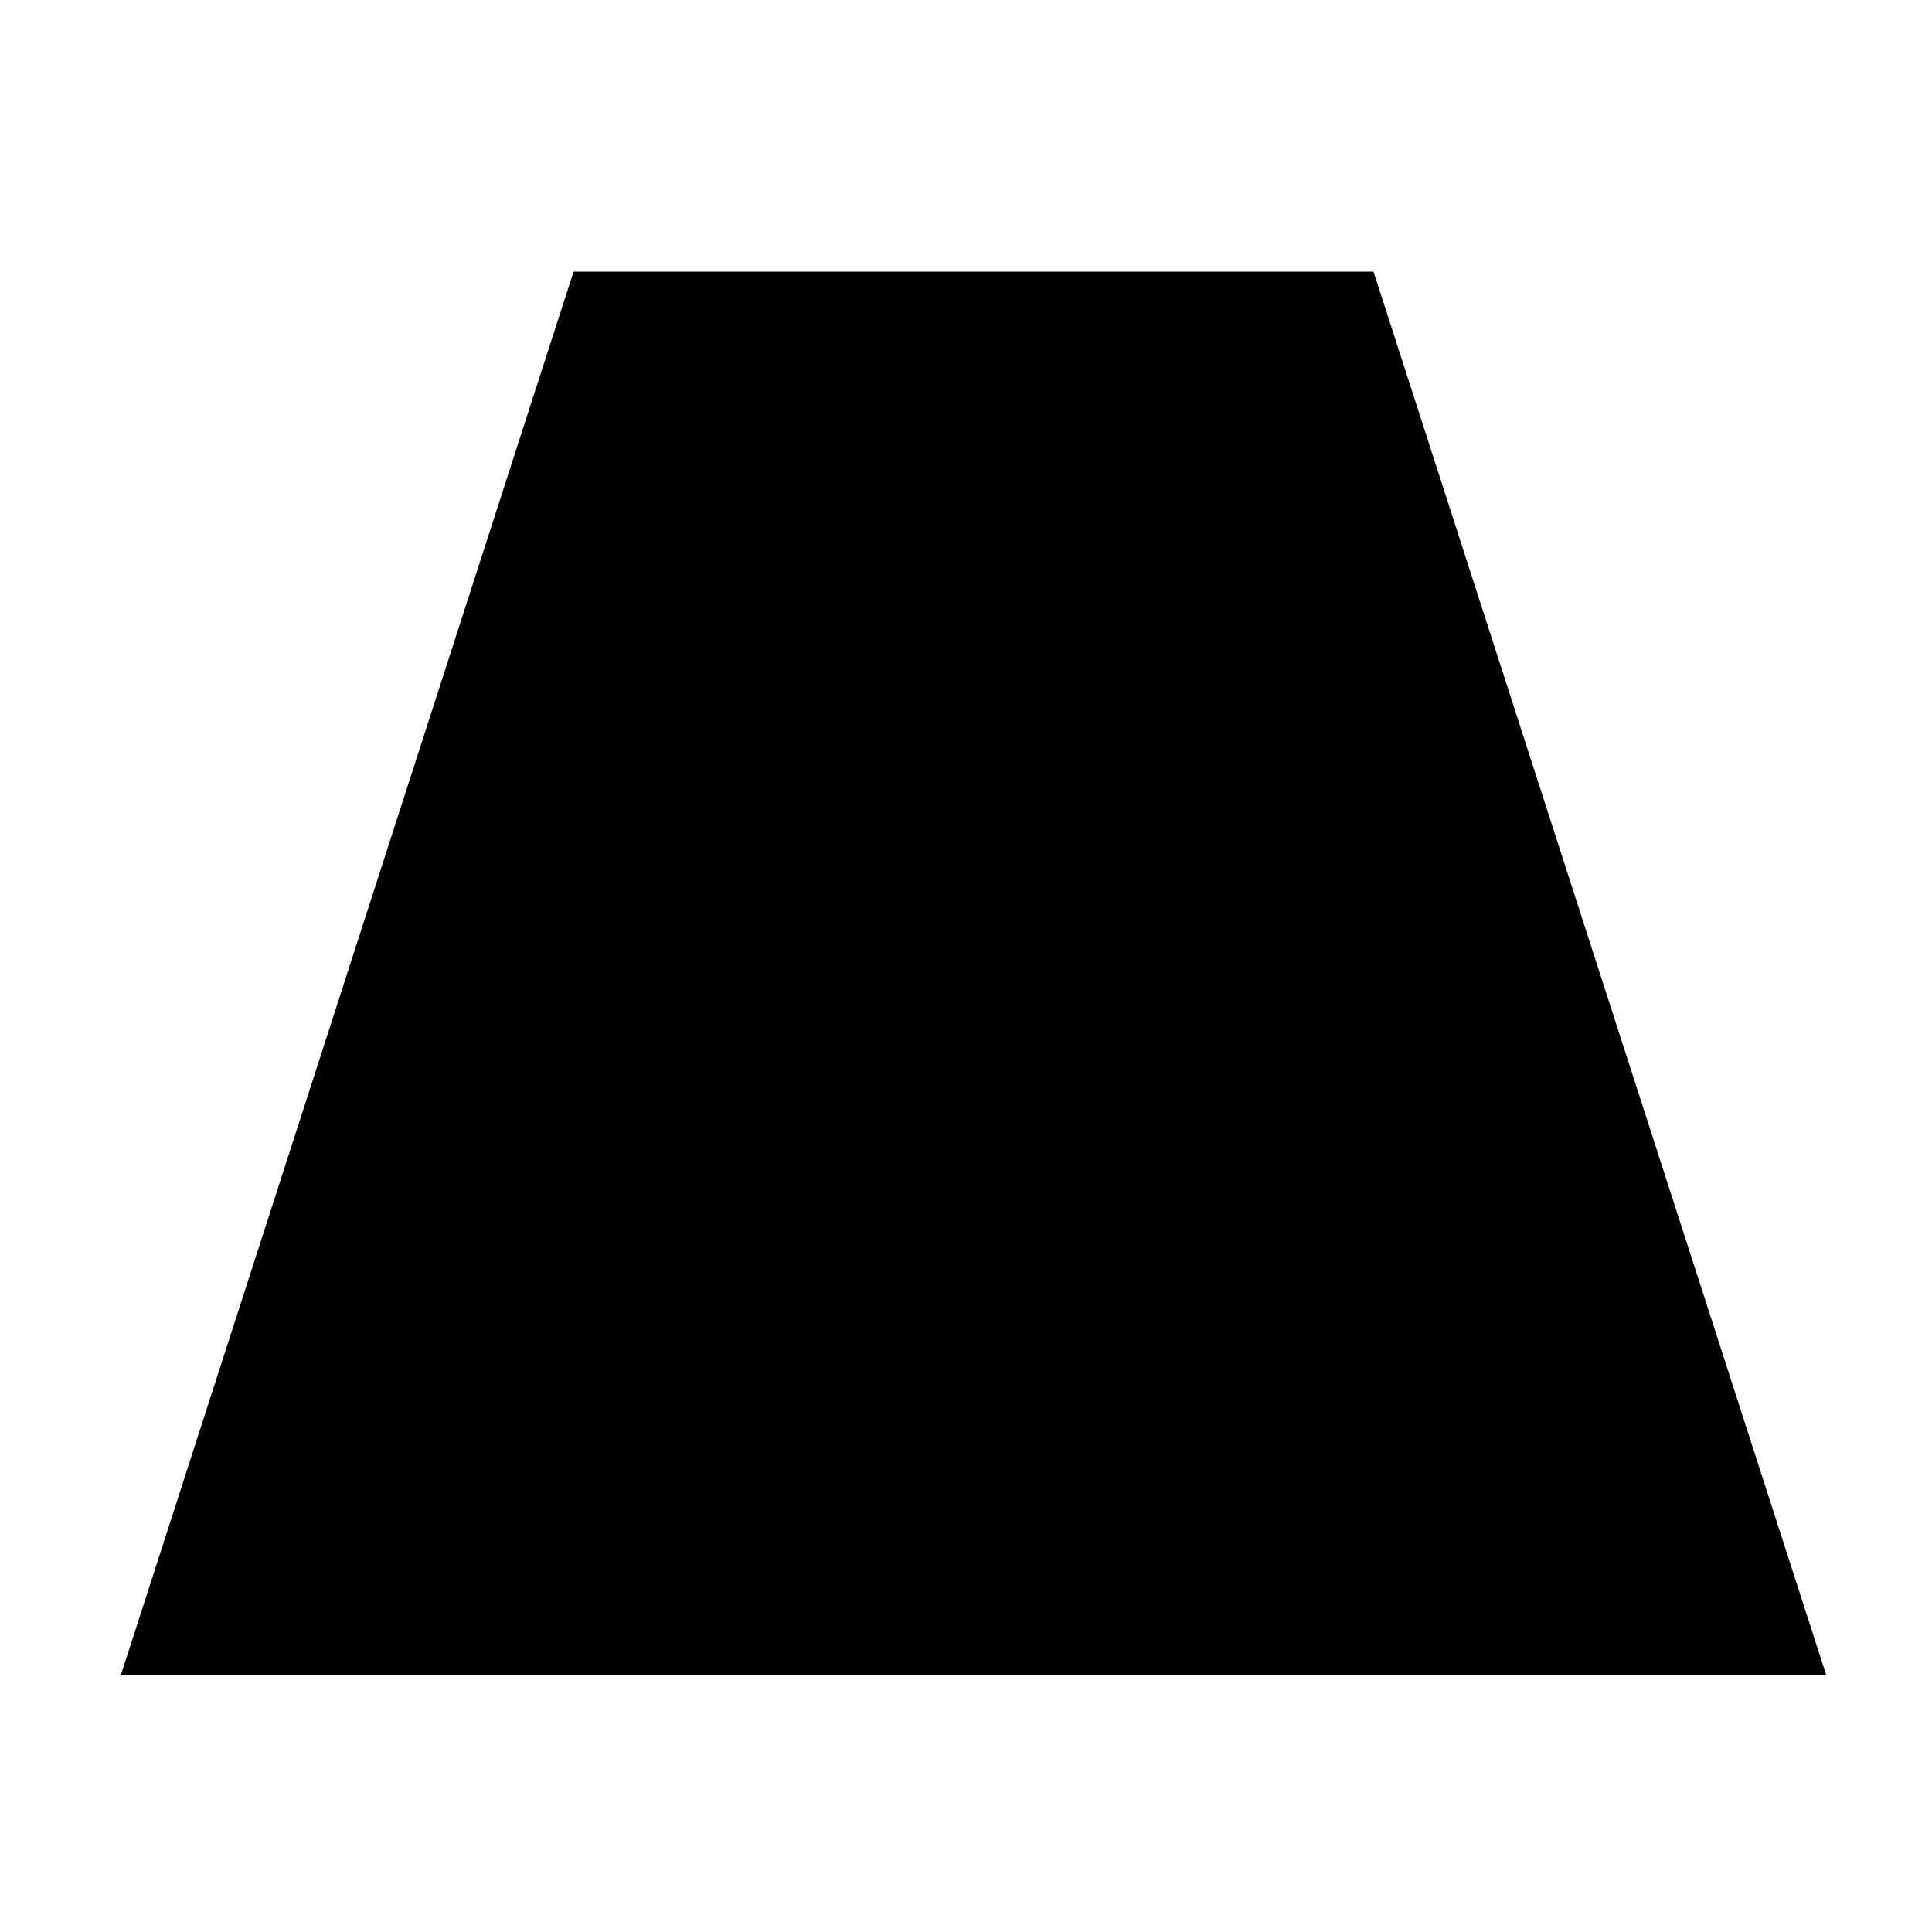
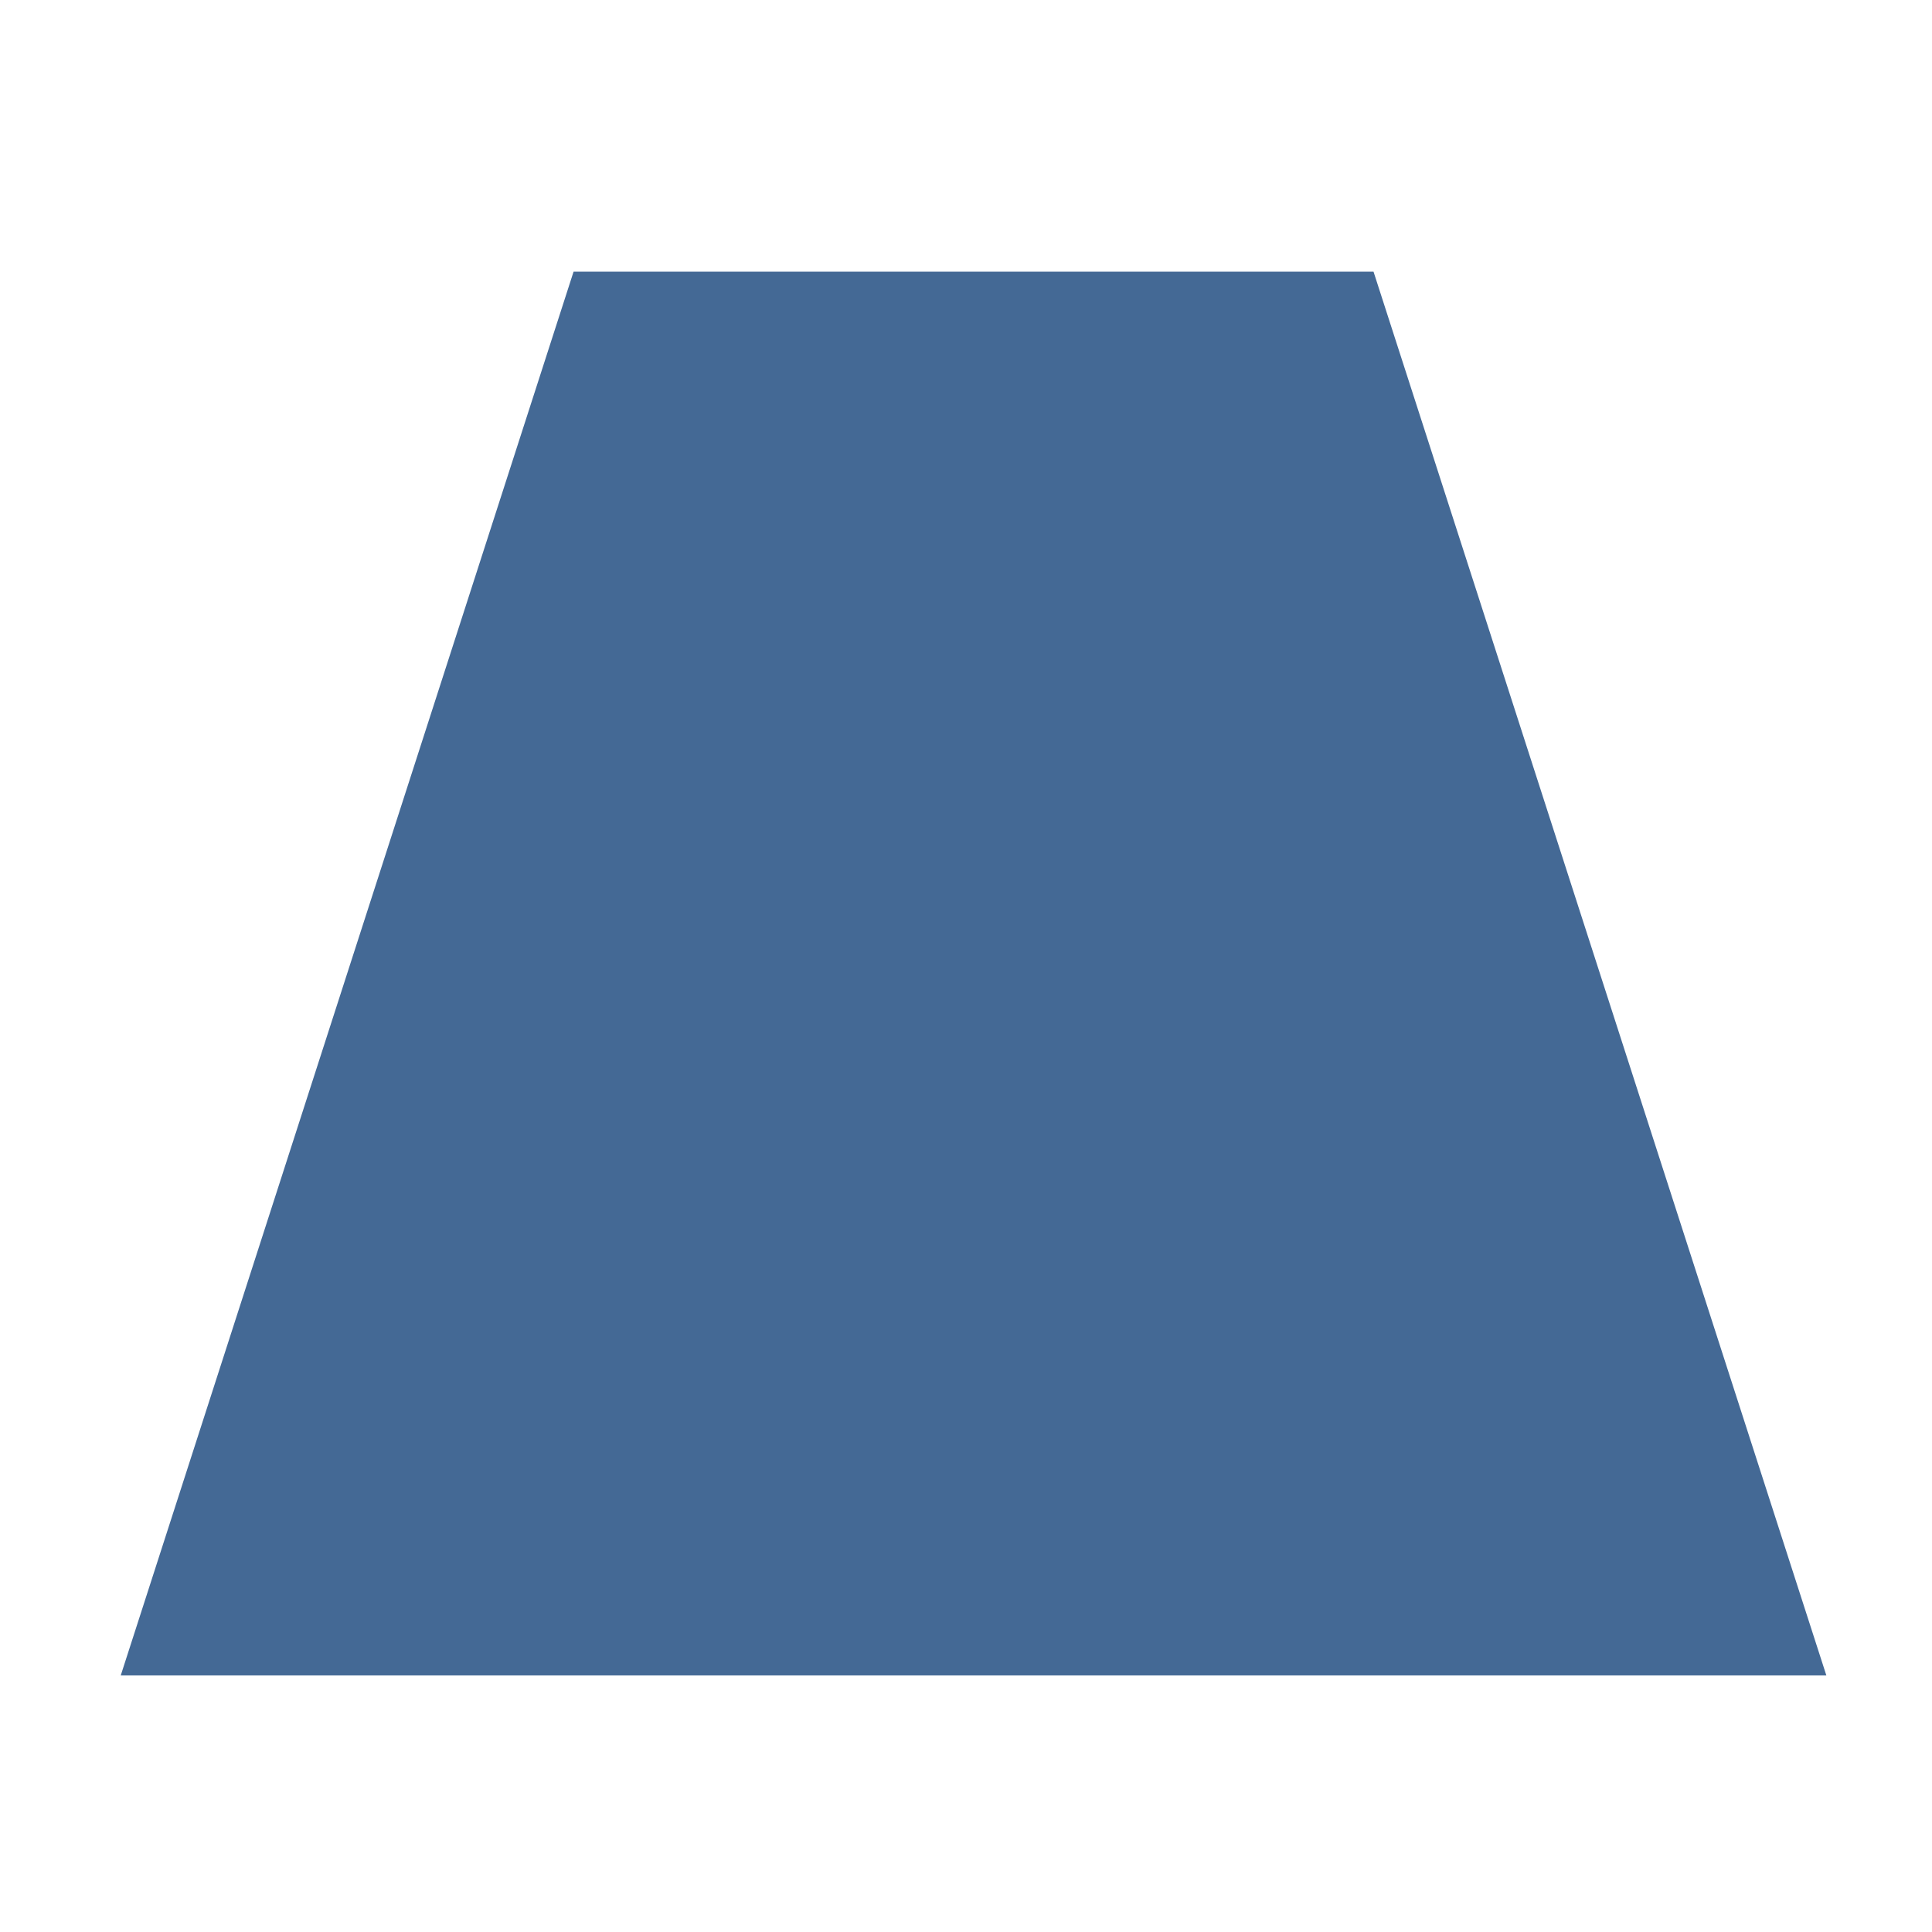
<svg xmlns="http://www.w3.org/2000/svg" version="1.1" id="Layer_1" x="0px" y="0px" viewBox="0 0 64 64" style="enable-background:new 0 0 64 64;" xml:space="preserve">
  <style type="text/css">
	.st0{fill-rule:evenodd;clip-rule:evenodd;}
+         .st0{fill:#446995;}
</style>
  <path class="st0" d="M19,9l26.5,0l15,46.5H4L19,9z" />
</svg>
